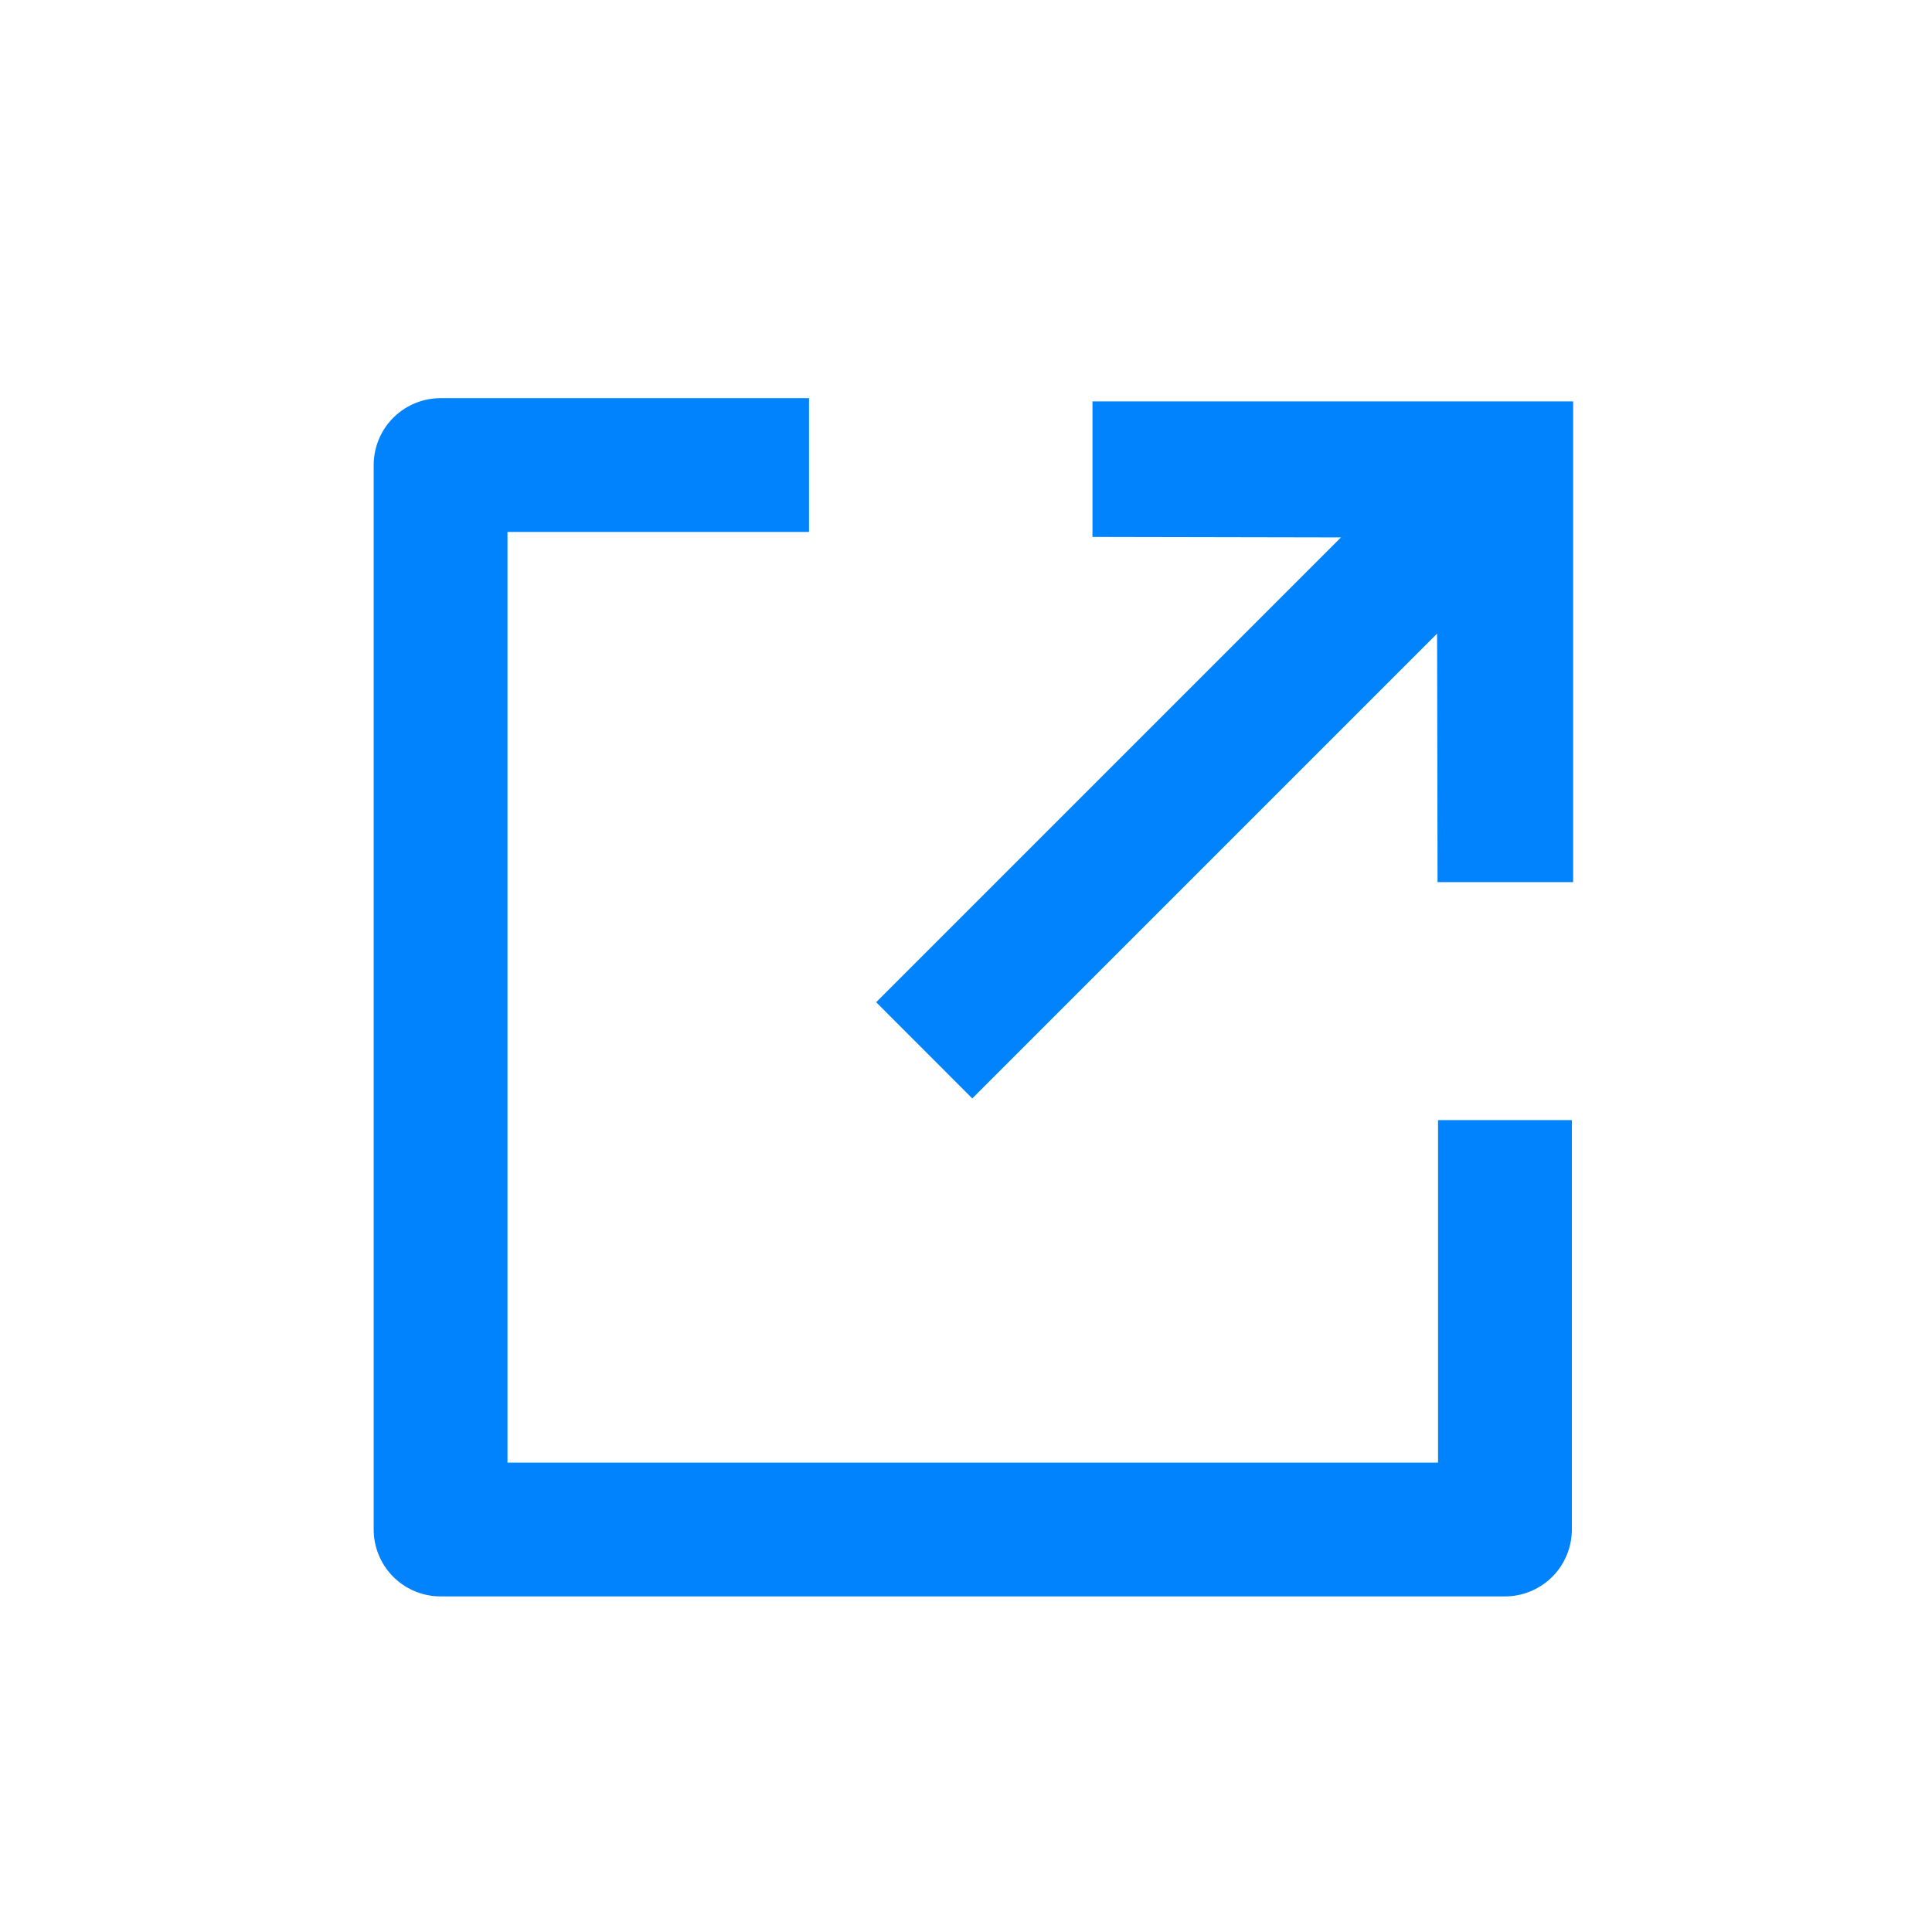
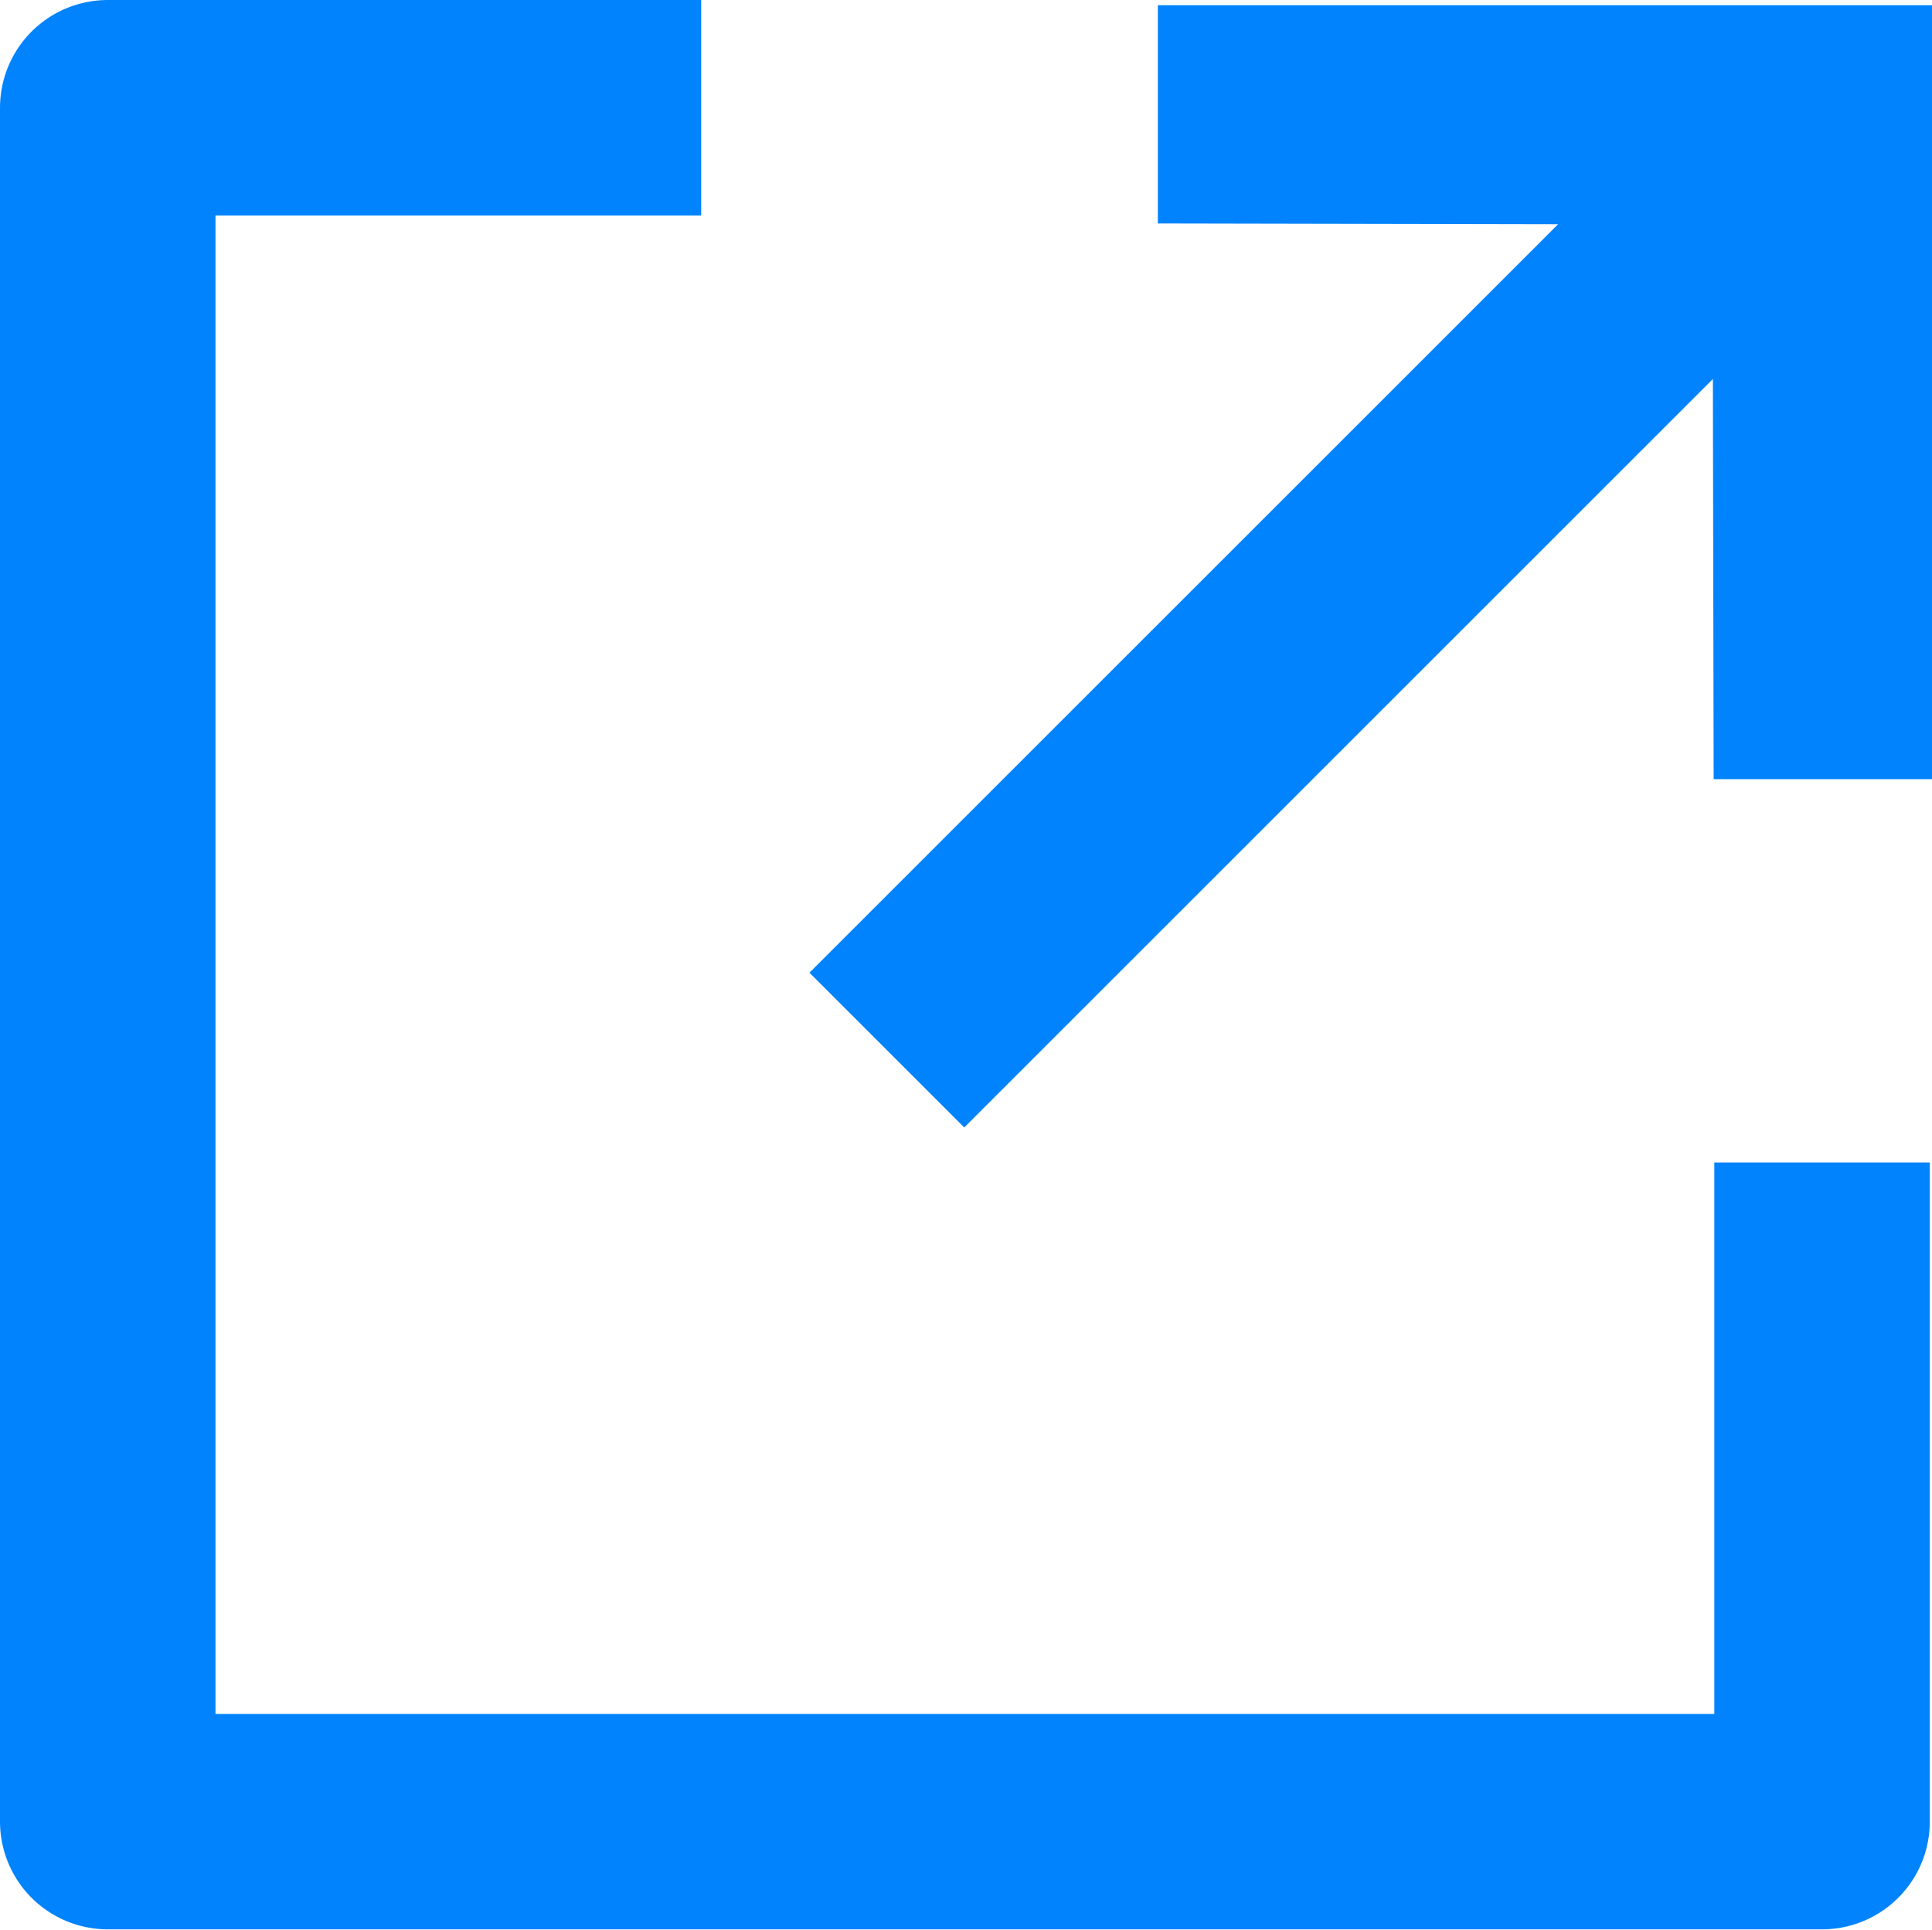
- <svg xmlns="http://www.w3.org/2000/svg" width="24" height="24" viewBox="0 0 24 24" fill="none">
-   <path d="M16.658 6.676L13.571 6.67L13.571 4.986L19.542 4.986L19.542 10.958L17.858 10.958L17.852 7.871L12.078 13.645L10.884 12.45L16.658 6.676Z" fill="#0083FC" />
-   <path d="M10.05 5.777H5.473V19H18.695V13.914" stroke="#0083FC" stroke-width="1.662" stroke-linejoin="round" />
+ <svg xmlns="http://www.w3.org/2000/svg" width="14.901" height="14.884" viewBox="0 0 14.901 14.884" fill="none" version="1.1" id="svg2">
+   <defs id="defs2" />
+   <path d="M 12.017,1.73 8.93,1.724 V 0.04 h 5.971 v 5.971 h -1.684 l -0.006,-3.087 -5.774,5.774 -1.194,-1.194 z" fill="#0083fc" id="path1" />
+   <path d="M 5.408,0.831 H 0.831 v 13.222 h 13.222 v -5.085" stroke="#0083fc" stroke-width="1.662" stroke-linejoin="round" id="path2" />
</svg>
